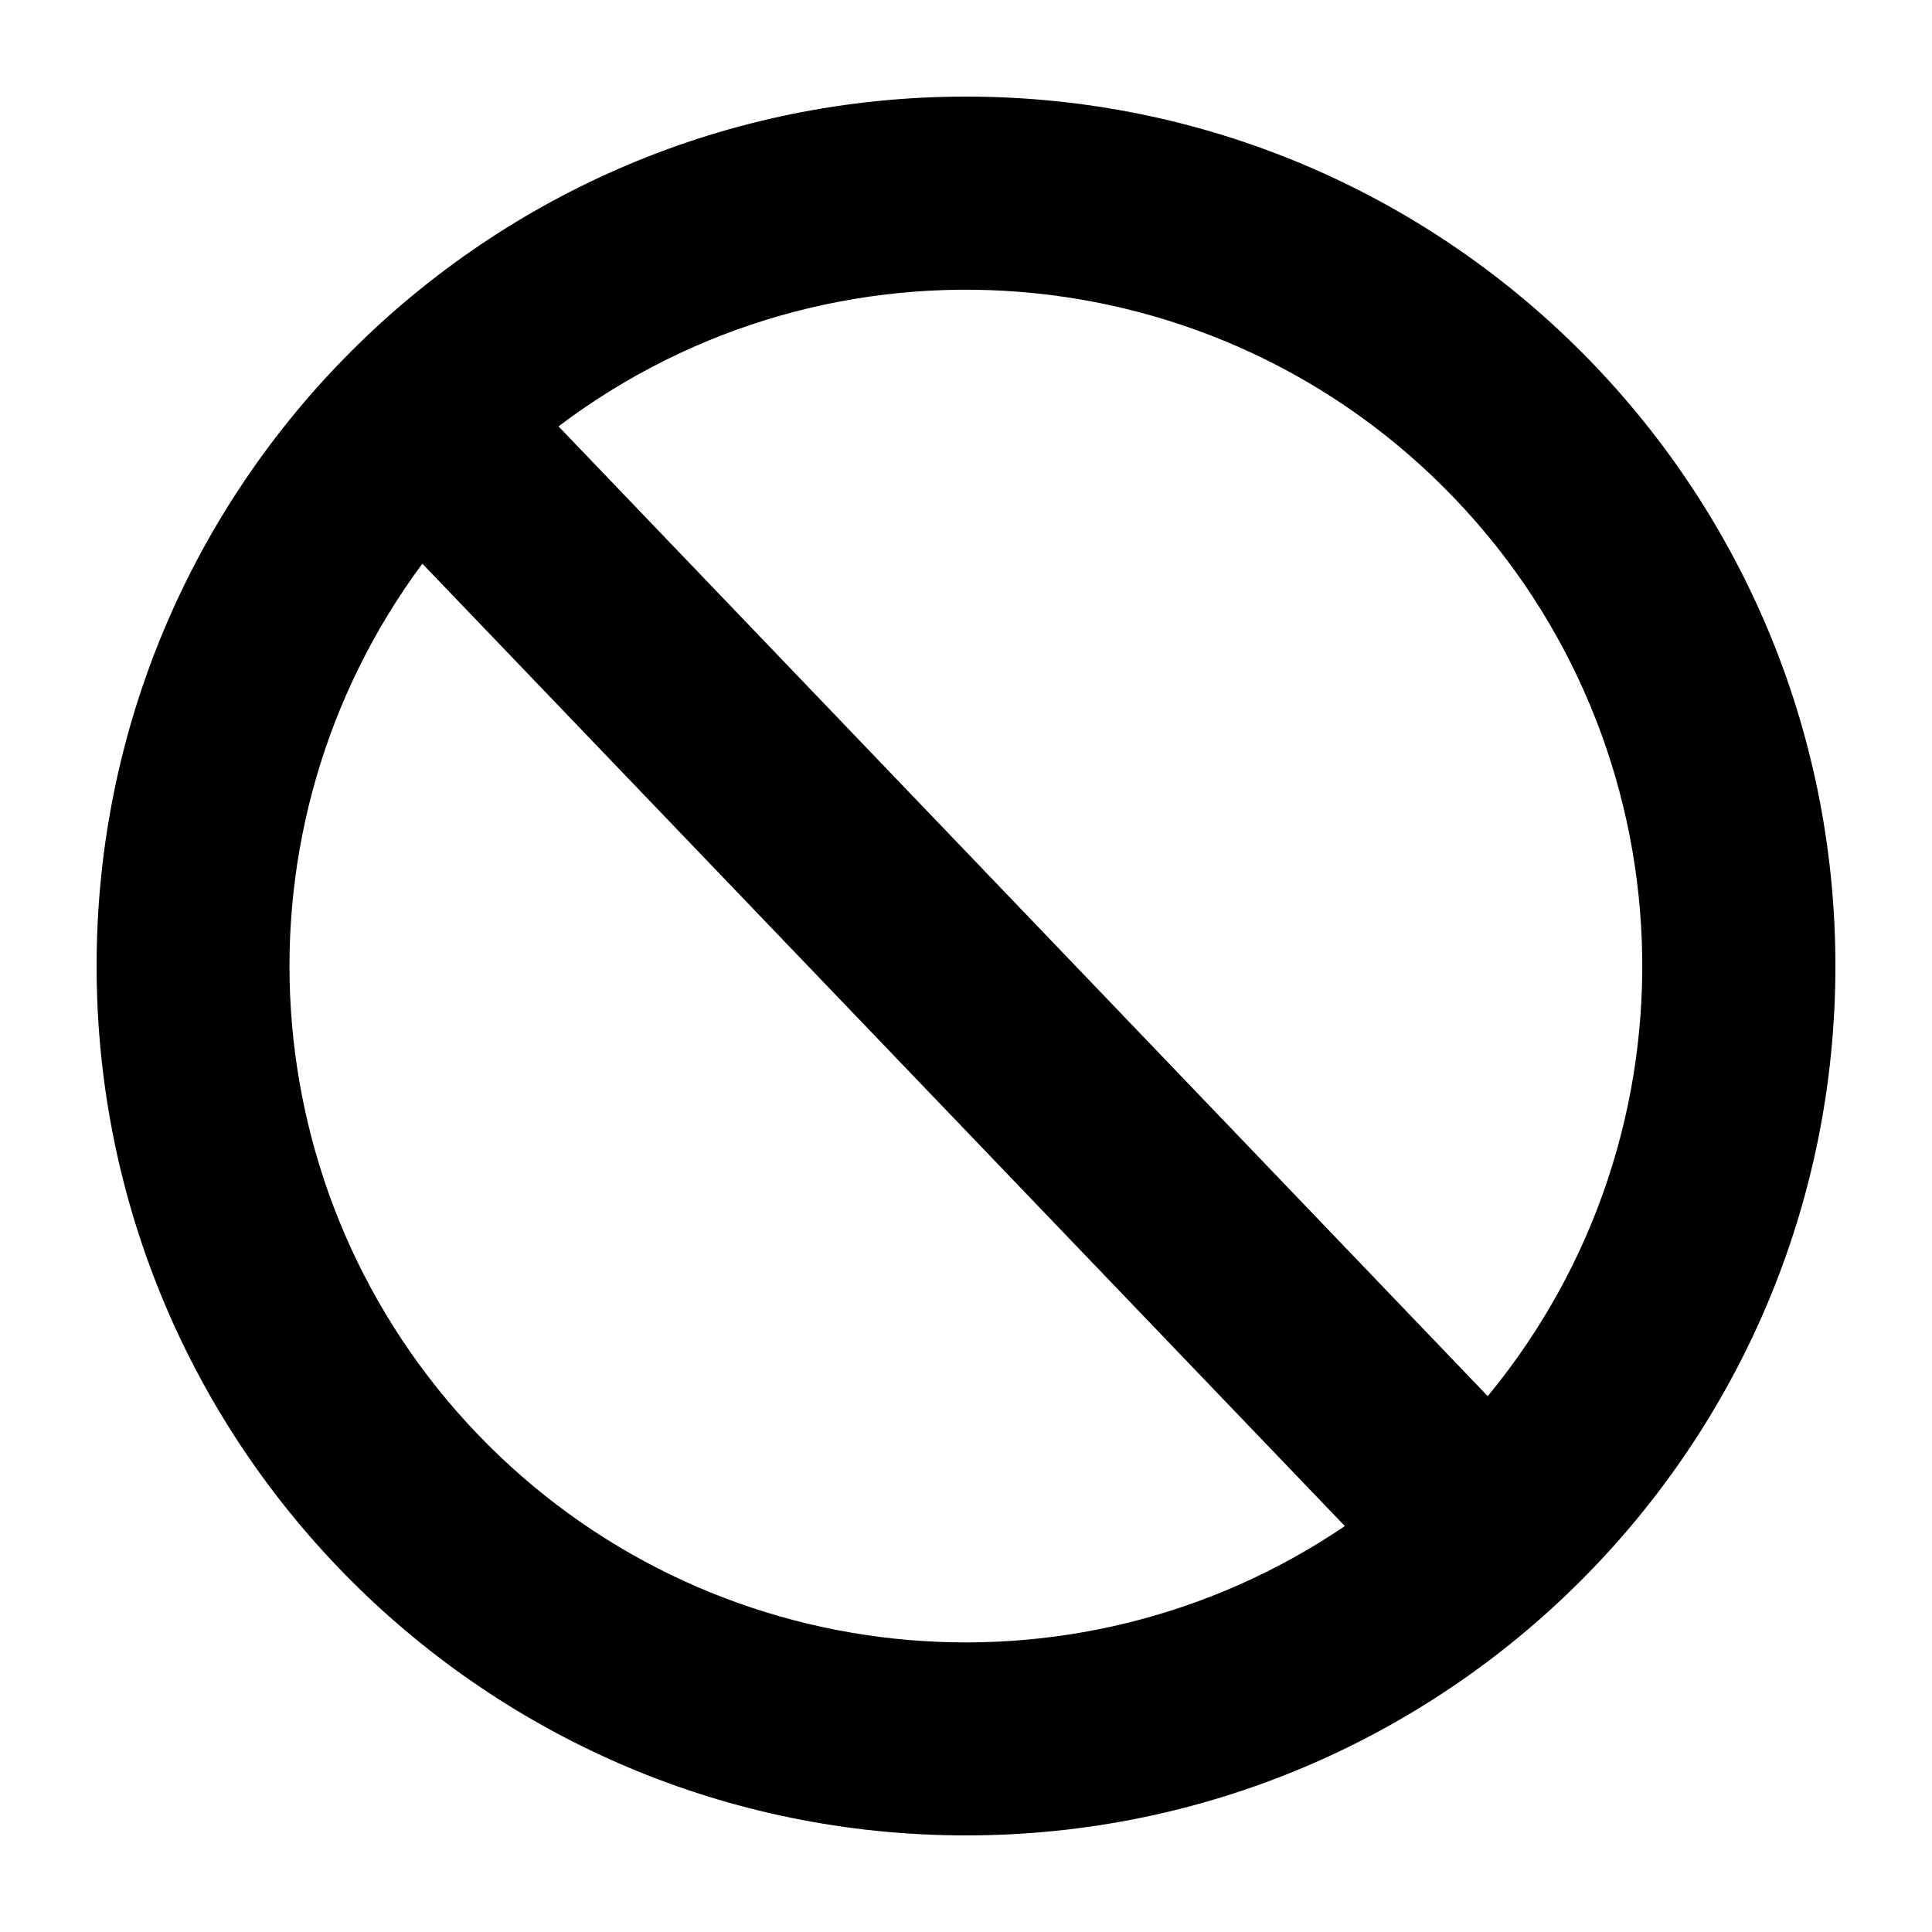
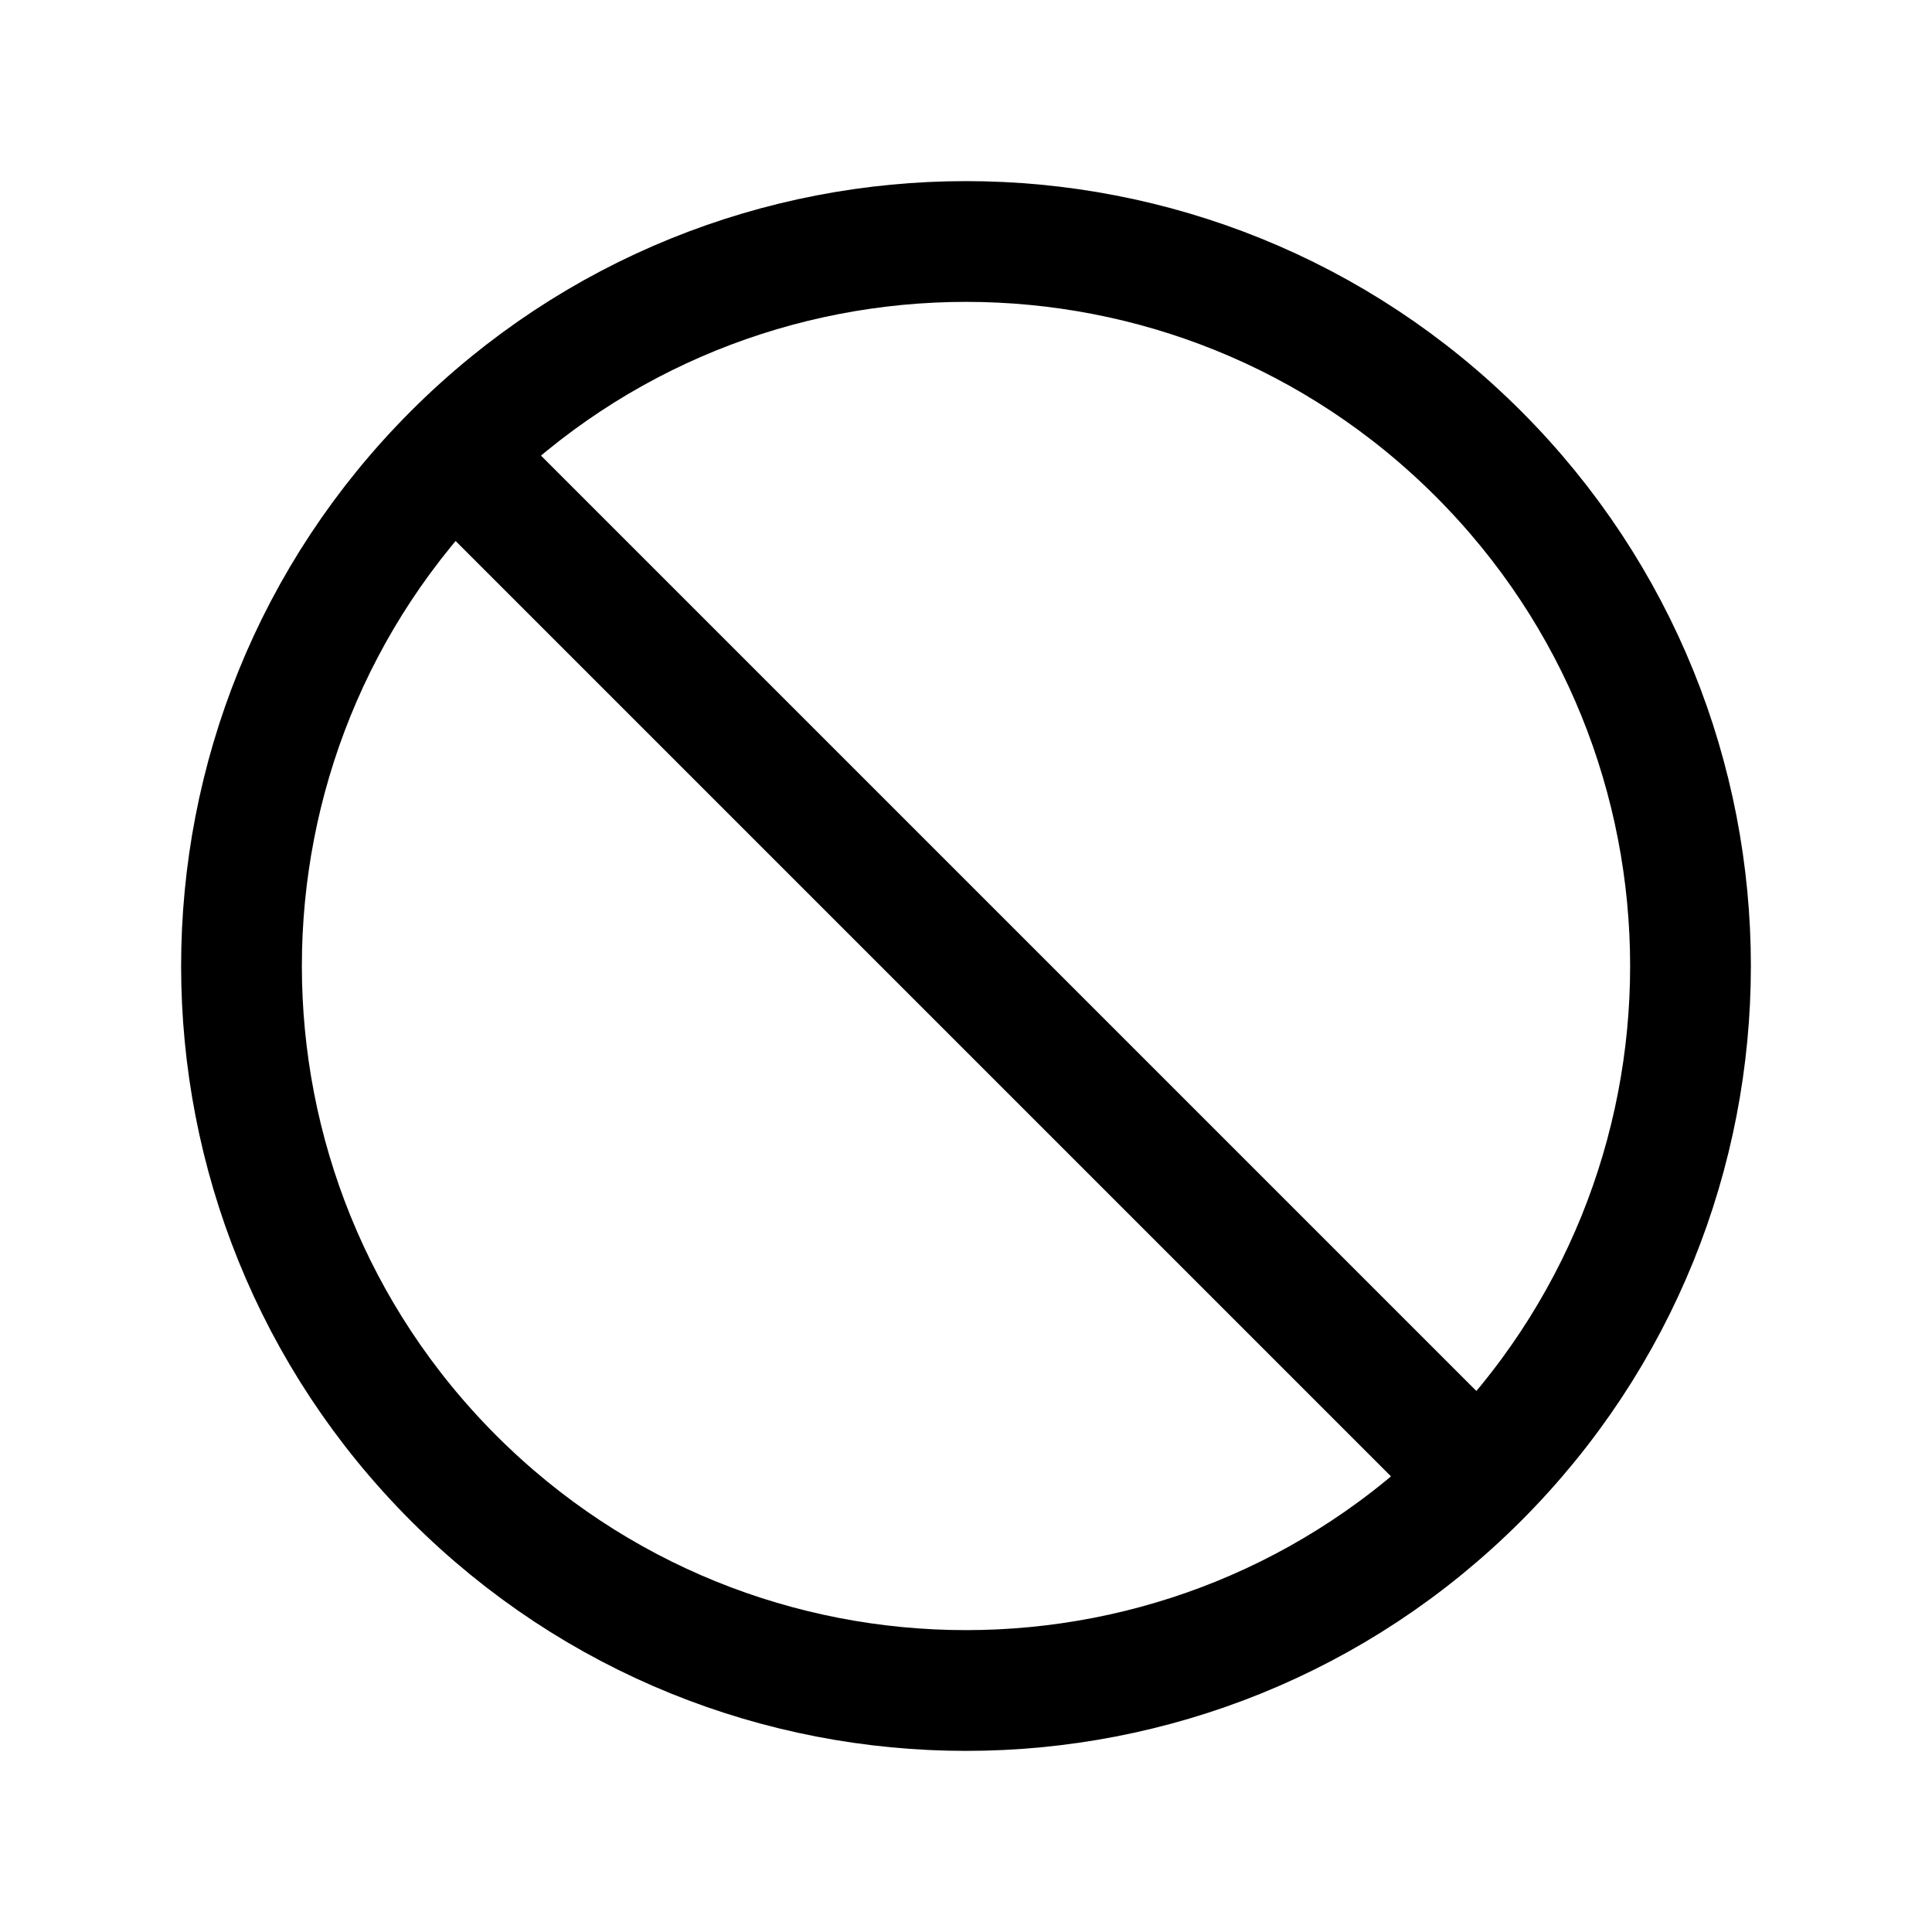
- <svg xmlns="http://www.w3.org/2000/svg" width="800px" height="800px" viewBox="0 0 20 20" fill="none">
-   <path fill="currentColor" fill-rule="evenodd" d="M5.781 4.414a7 7 0 019.62 10.039l-9.62-10.04zm-1.408 1.42a7 7 0 009.549 9.964L4.373 5.836zM10 1a9 9 0 100 18 9 9 0 000-18z" />
+ <svg xmlns="http://www.w3.org/2000/svg" fill="none" viewBox="0 0 24 24" stroke-width="1.5" stroke="currentColor" class="size-6">
+   <path stroke-linecap="round" stroke-linejoin="round" d="M18.364 18.364A9 9 0 0 0 5.636 5.636m12.728 12.728A9 9 0 0 1 5.636 5.636m12.728 12.728L5.636 5.636" />
</svg>
